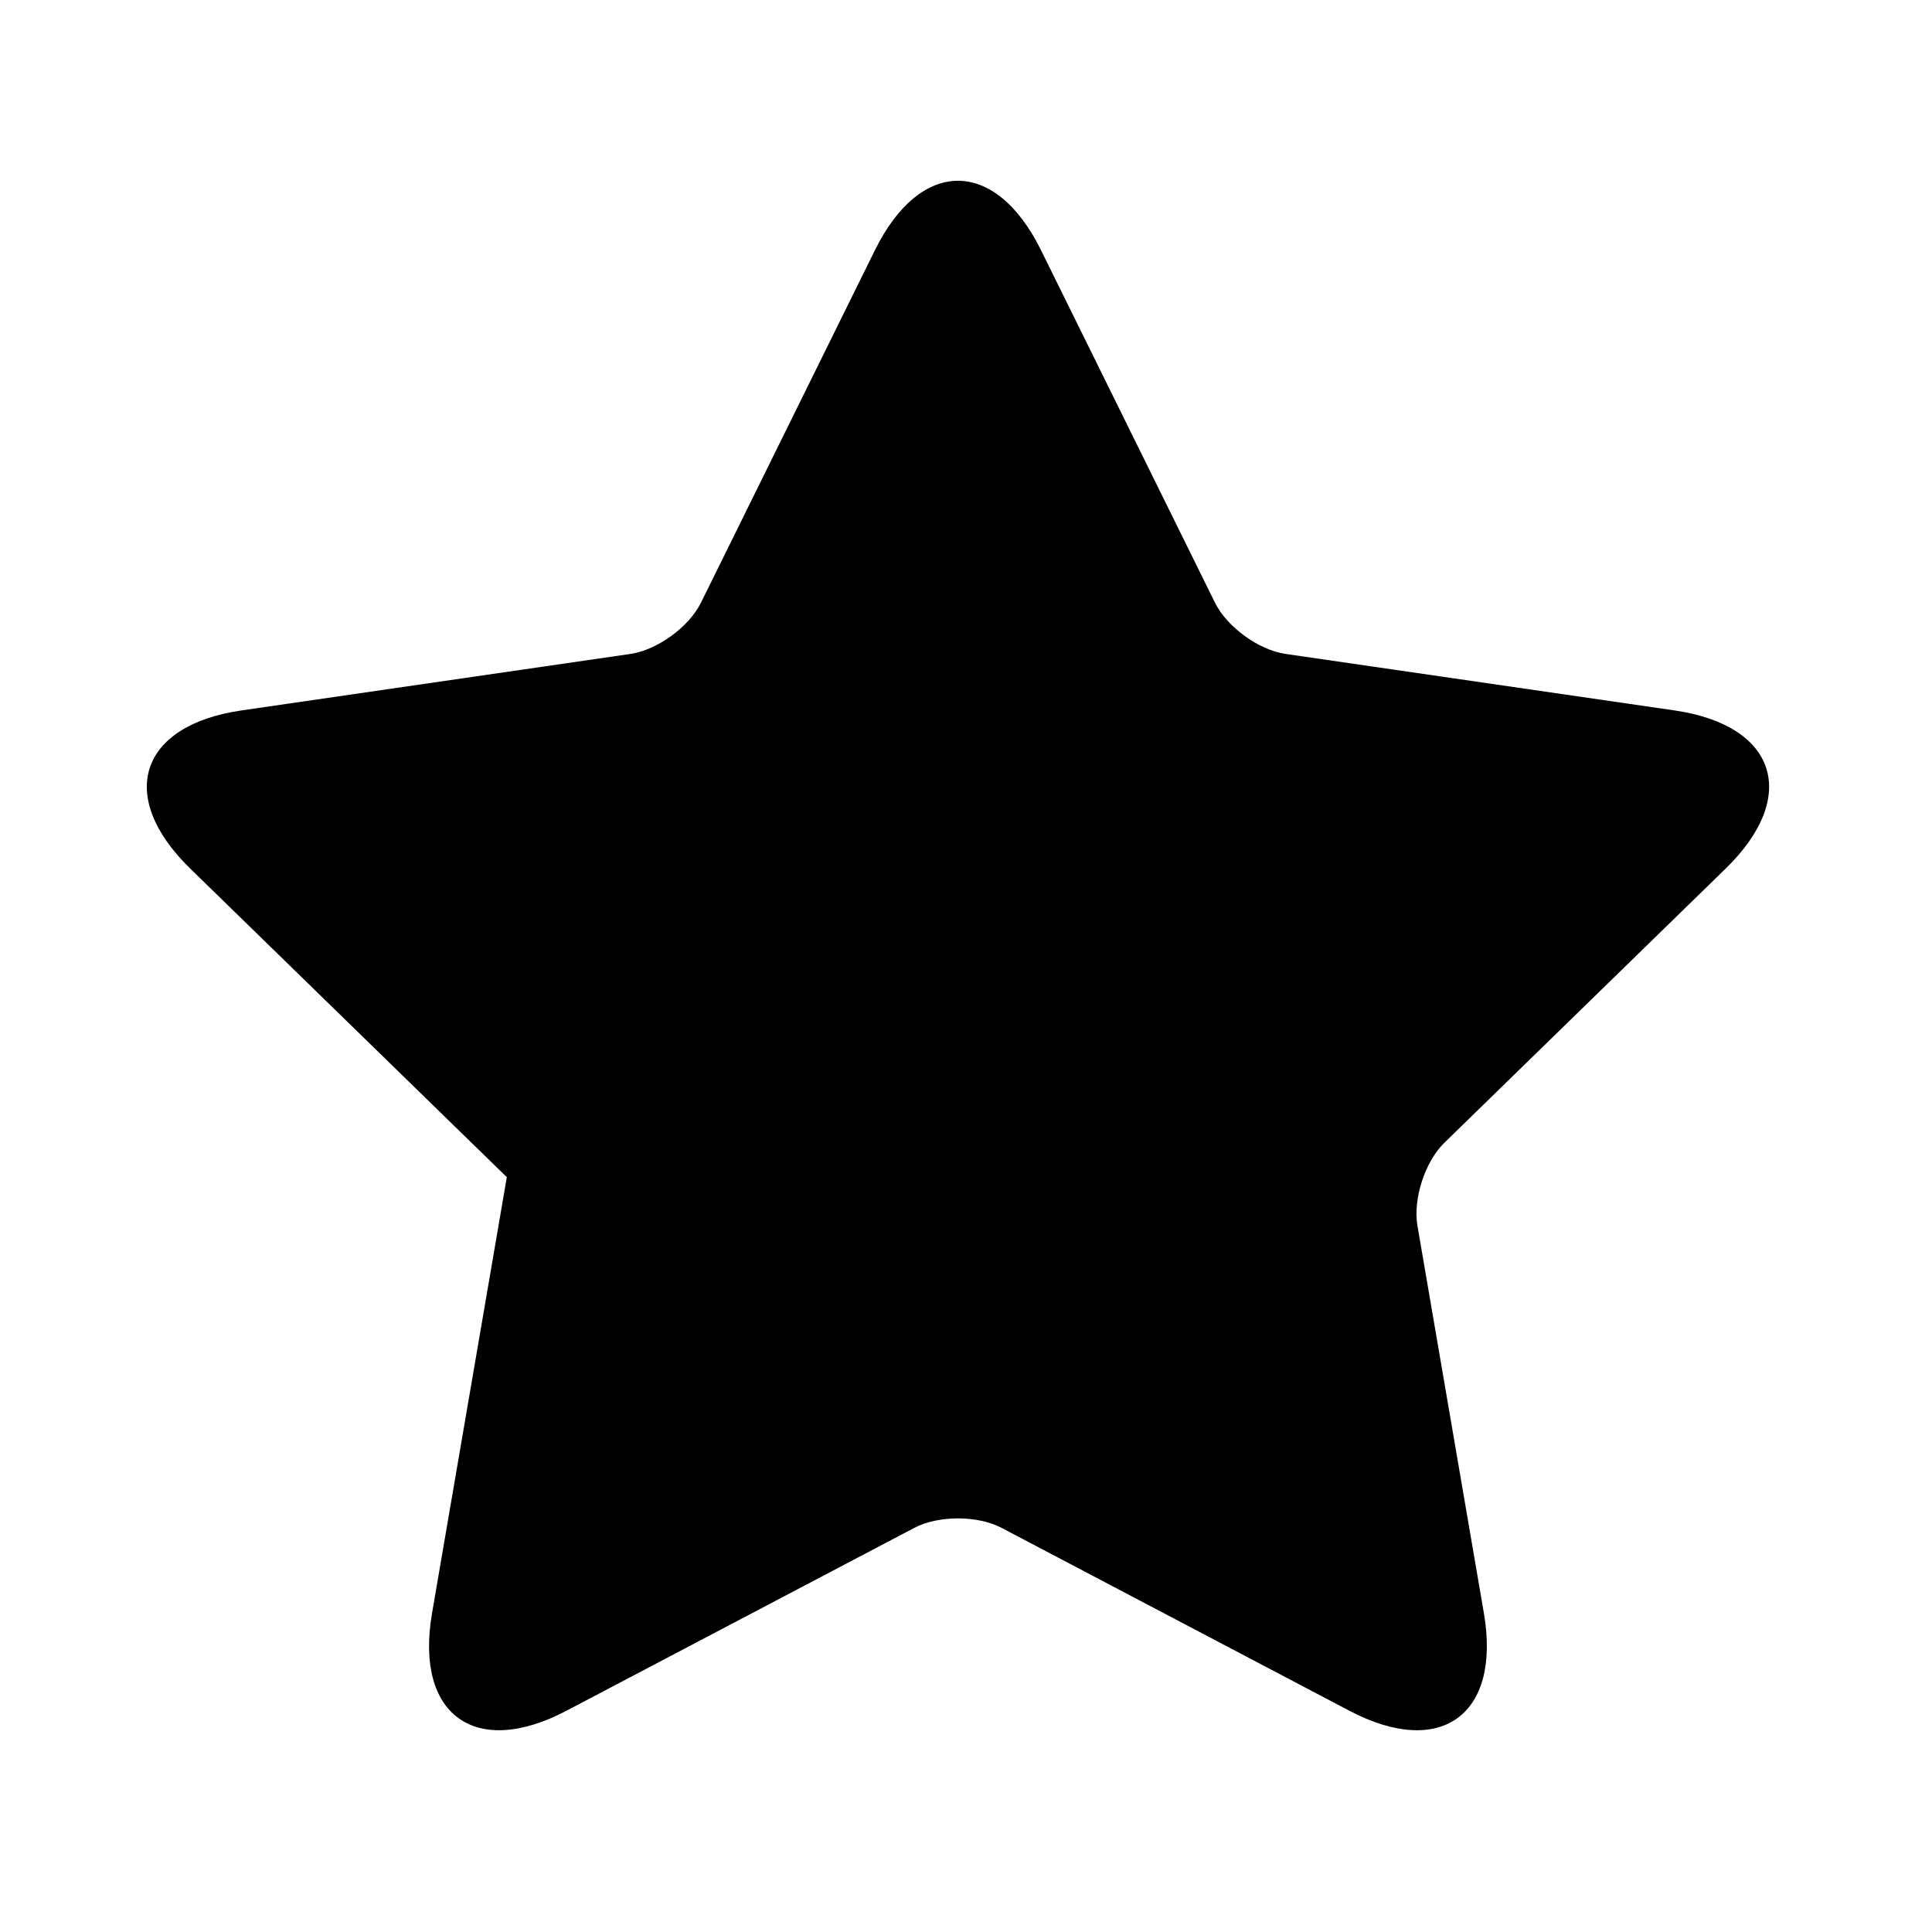
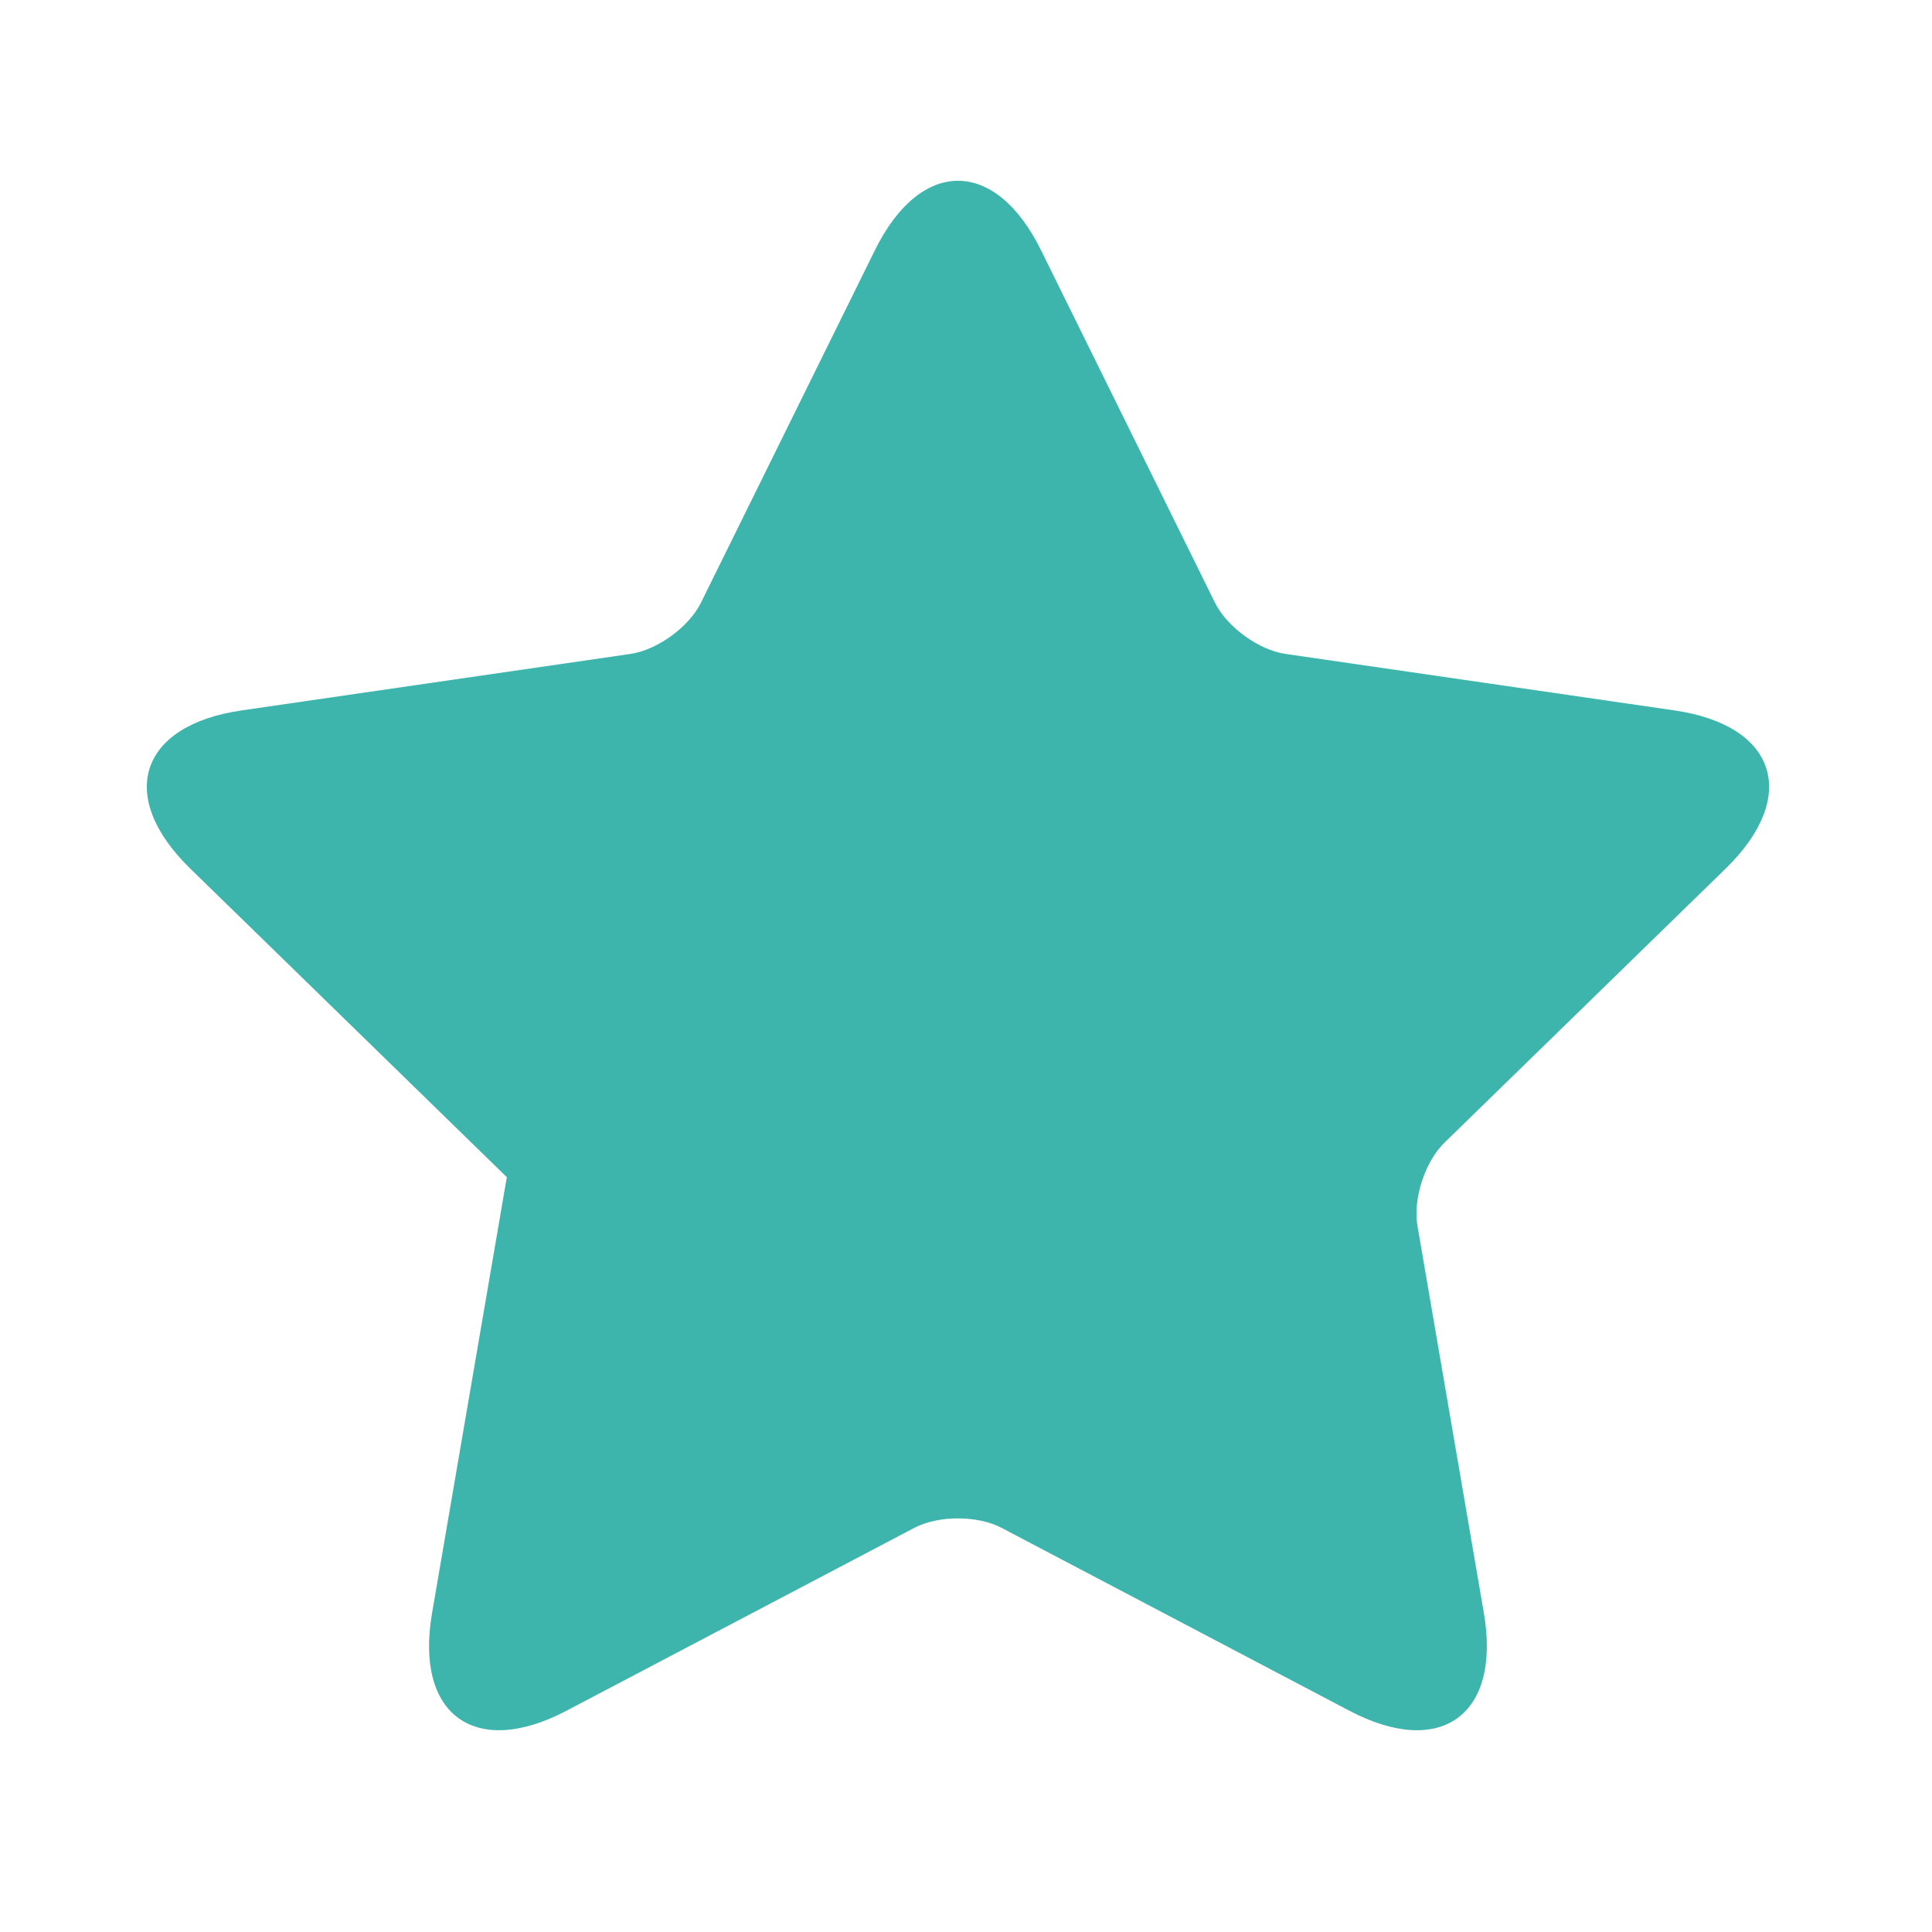
<svg xmlns="http://www.w3.org/2000/svg" version="1.1" x="0px" y="0px" viewBox="0 0 100 100" enable-background="new 0 0 100 100" xml:space="preserve">
  <g>
-     <path fill="#000000" d="M45.285,12.951c2.364-4.792,6.235-4.792,8.598,0l9.005,18.246c0.62,1.256,2.263,2.448,3.647,2.649   l20.136,2.925c5.289,0.769,6.482,4.449,2.657,8.179l-14.57,14.202c-1.003,0.978-1.629,2.908-1.392,4.288l3.439,20.054   c0.902,5.267-2.229,7.541-6.957,5.056l-18.011-9.47c-1.239-0.651-3.268-0.651-4.508,0l-18.009,9.468   c-4.729,2.487-7.861,0.213-6.957-5.054l3.87-22.564L9.84,44.951c-3.826-3.73-2.63-7.41,2.658-8.179l20.135-2.925   c1.386-0.202,3.027-1.394,3.647-2.649L45.285,12.951z" />
+     <path fill="#3eb5ac" d="M45.285,12.951c2.364-4.792,6.235-4.792,8.598,0l9.005,18.246c0.62,1.256,2.263,2.448,3.647,2.649   l20.136,2.925c5.289,0.769,6.482,4.449,2.657,8.179l-14.57,14.202c-1.003,0.978-1.629,2.908-1.392,4.288l3.439,20.054   c0.902,5.267-2.229,7.541-6.957,5.056l-18.011-9.47c-1.239-0.651-3.268-0.651-4.508,0l-18.009,9.468   c-4.729,2.487-7.861,0.213-6.957-5.054l3.87-22.564L9.84,44.951c-3.826-3.73-2.63-7.41,2.658-8.179l20.135-2.925   c1.386-0.202,3.027-1.394,3.647-2.649L45.285,12.951z" />
  </g>
</svg>
